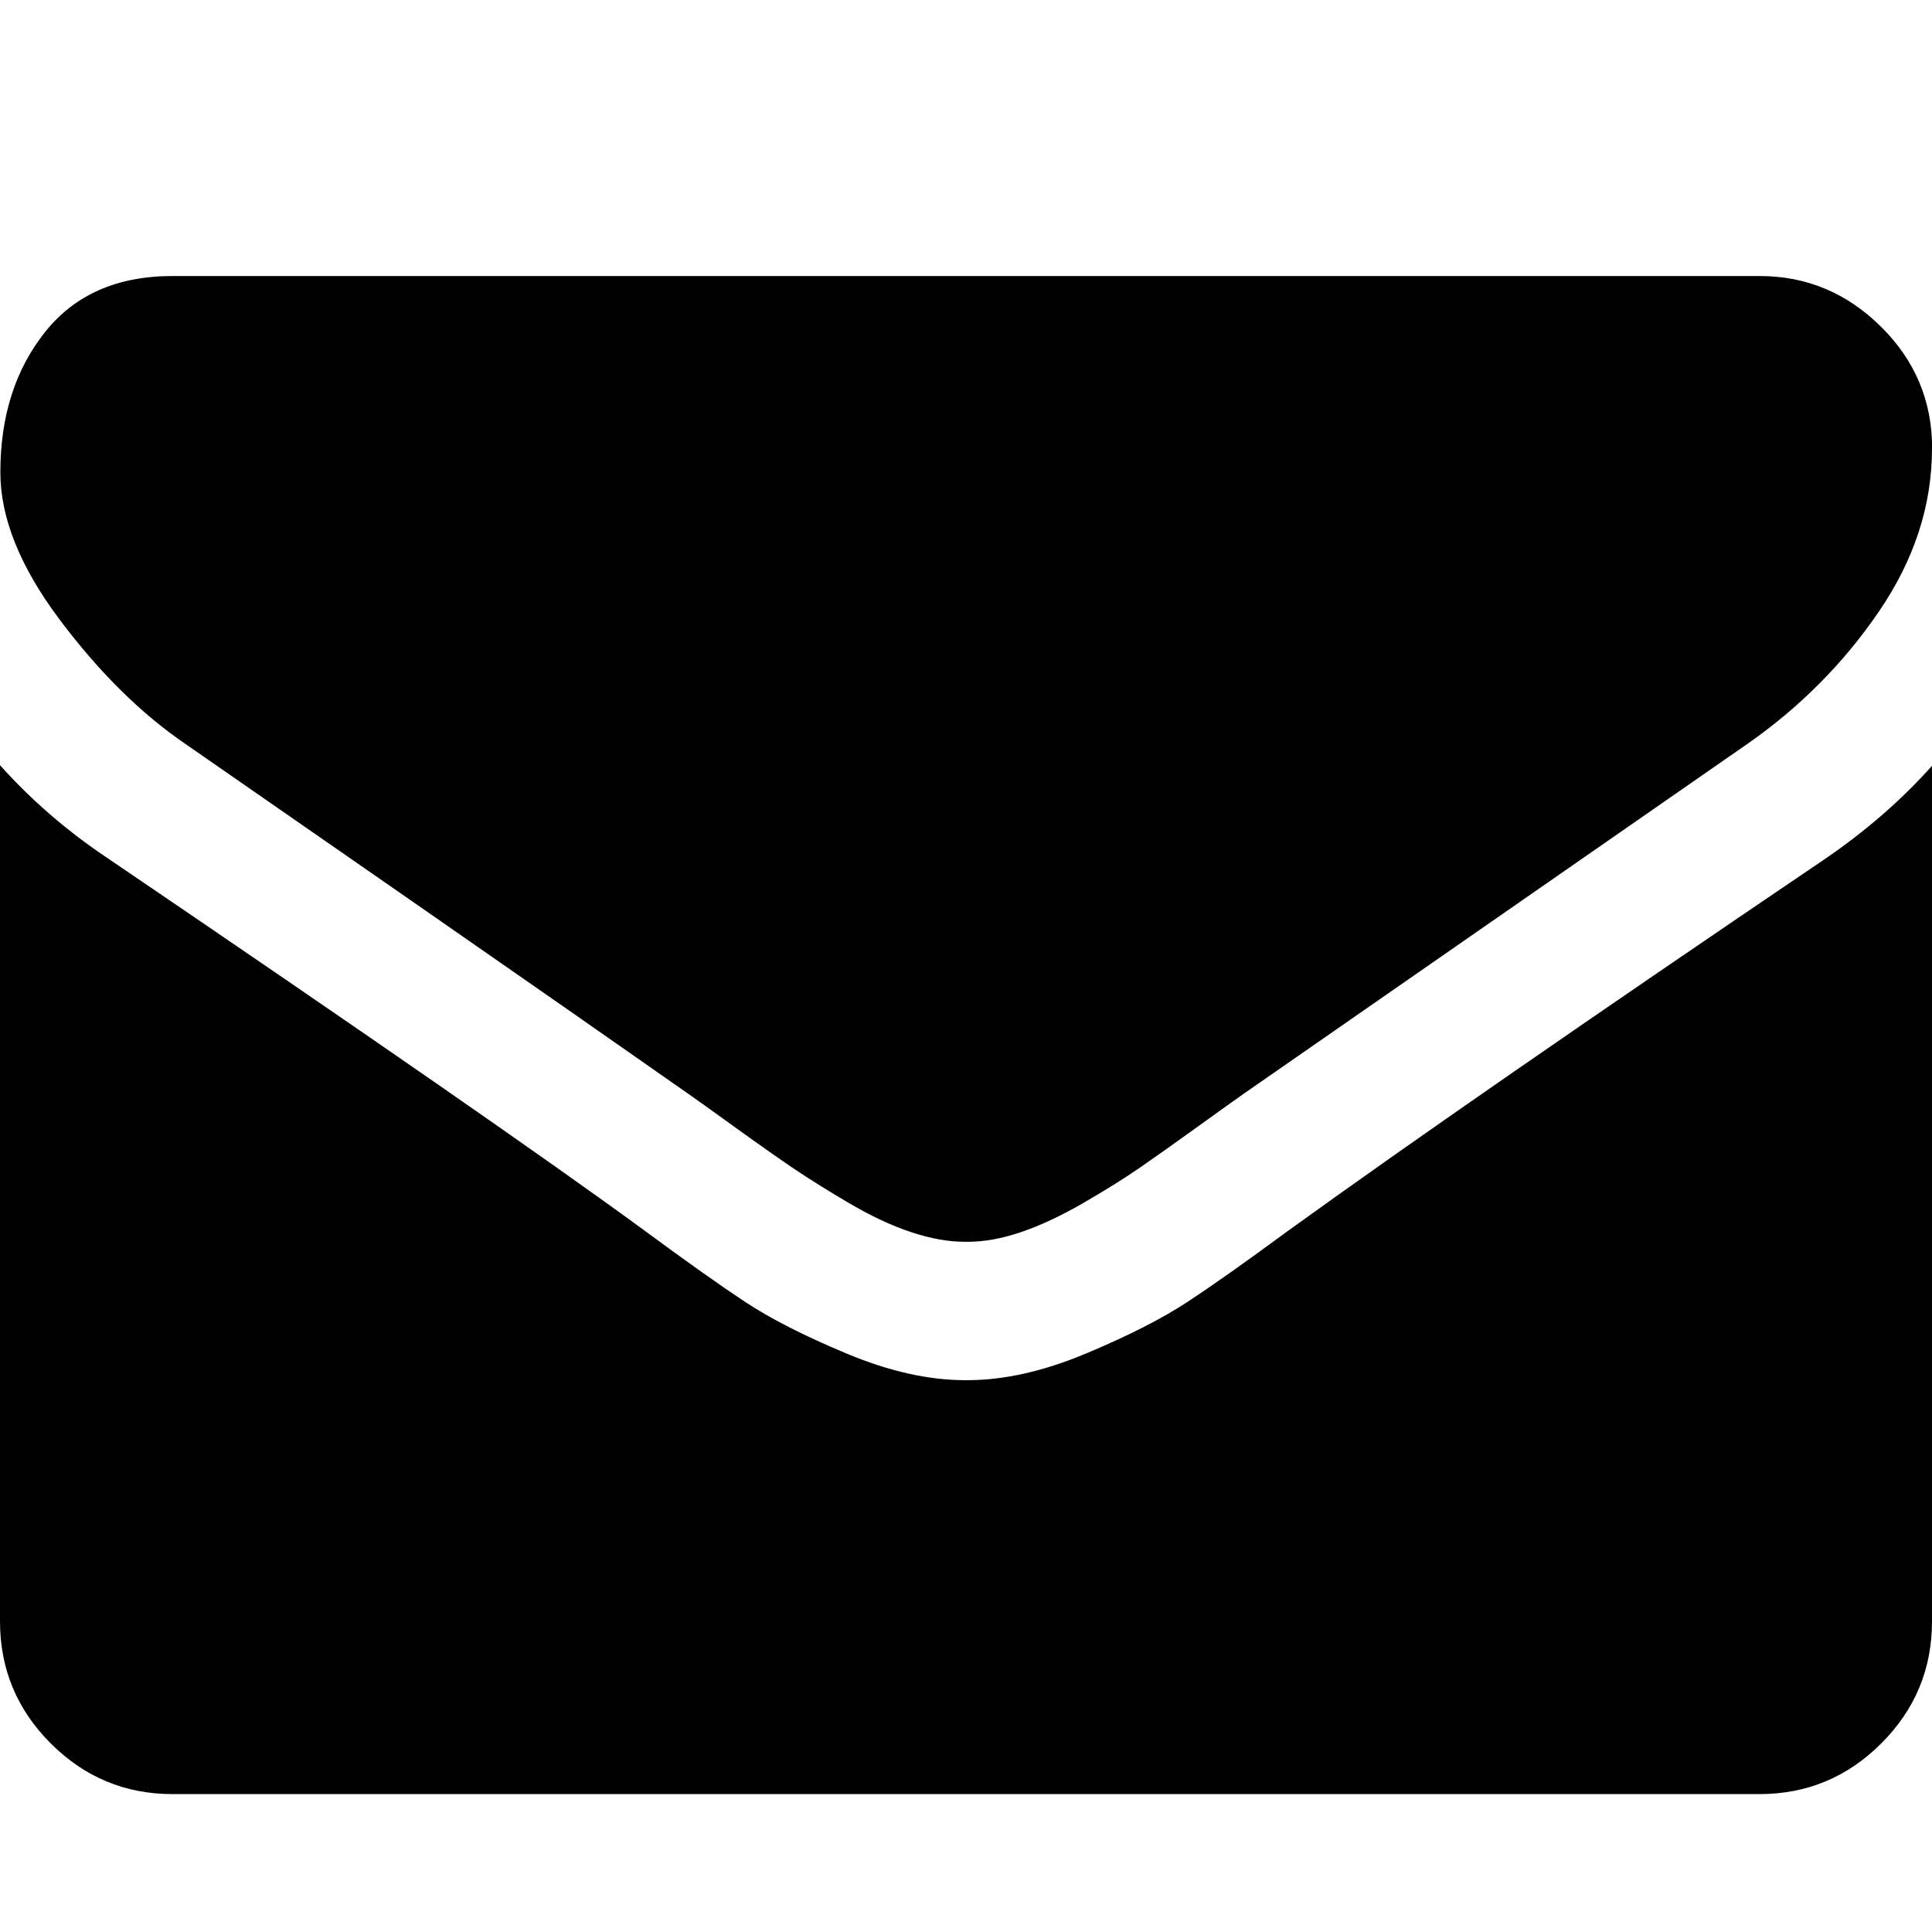
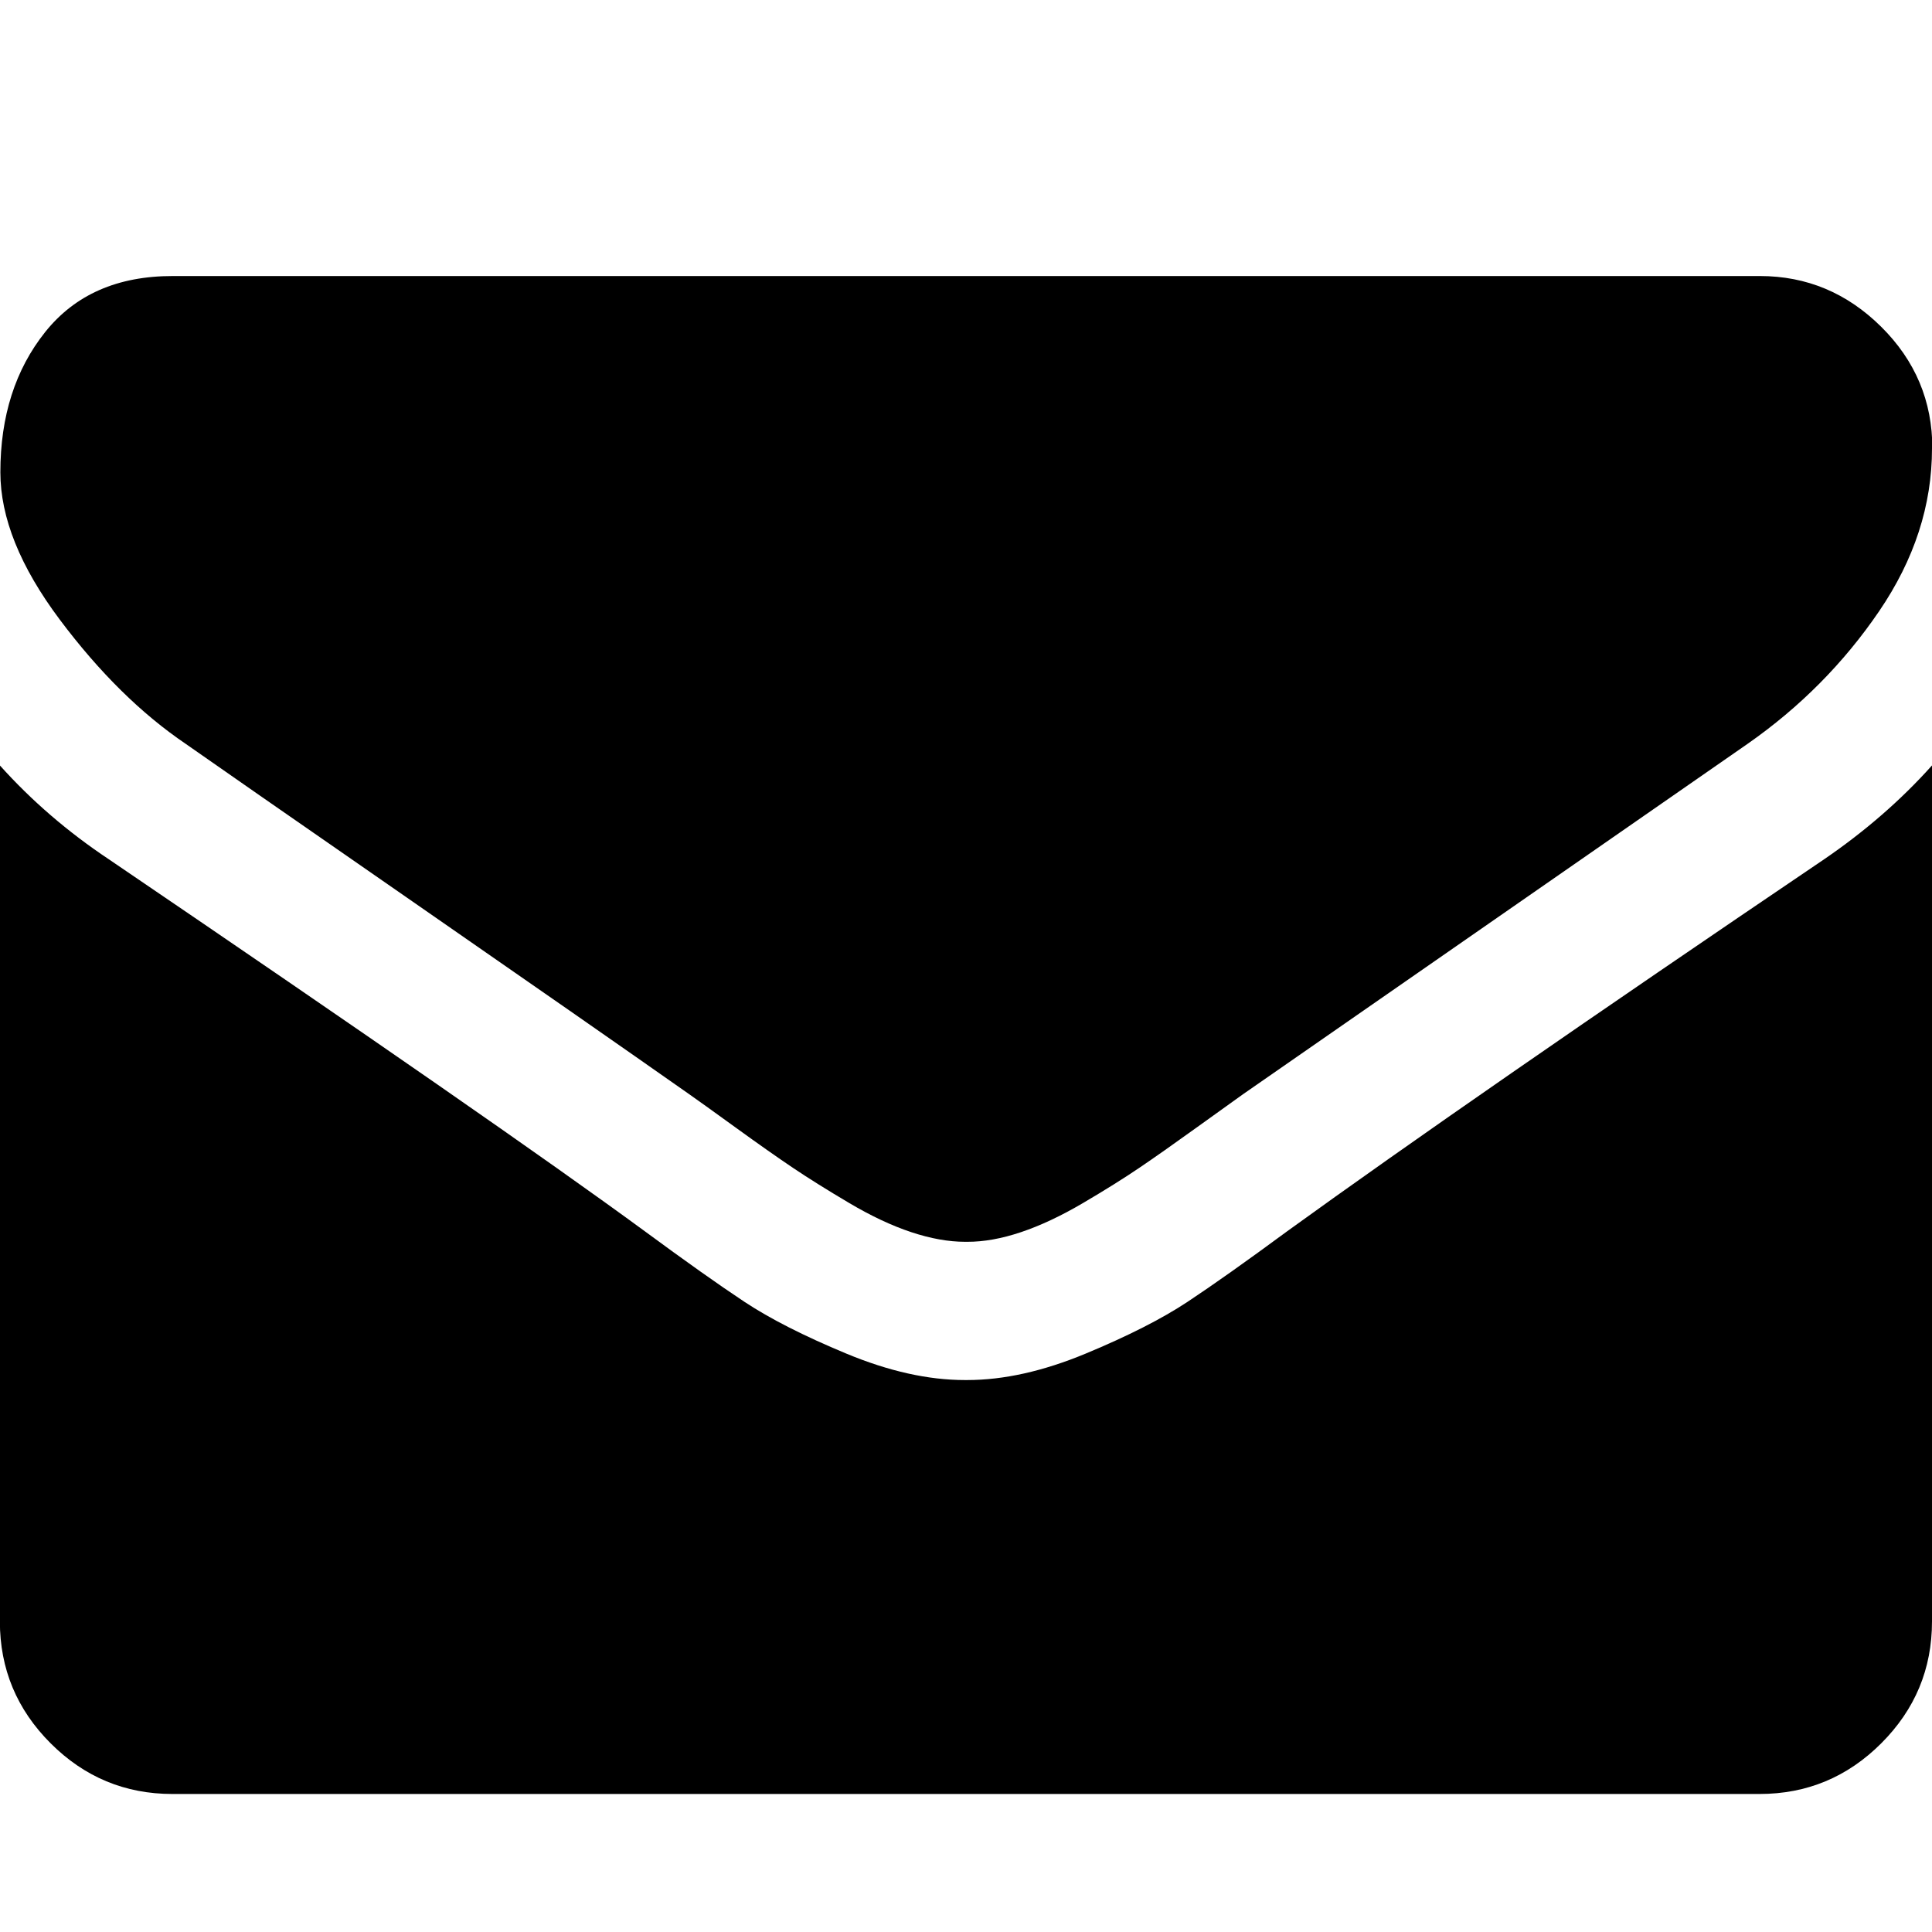
<svg xmlns="http://www.w3.org/2000/svg" width="16" height="16" viewBox="0 0 16 16">
-   <path d="M16 6.34v7.088q0 .59-.42 1.01t-1.01.42H1.43q-.59 0-1.01-.42T0 13.427v-7.09q.394.44.903.778 3.233 2.196 4.44 3.08.508.375.825.585t.844.43.98.22h.02q.454 0 .98-.22t.845-.43.826-.584q1.52-1.098 4.447-3.08.51-.348.893-.777zm0-2.626q0 .705-.438 1.348t-1.09 1.098l-4.178 2.902q-.09.063-.38.272t-.48.34-.465.29-.514.24-.446.08h-.018q-.205 0-.446-.08t-.513-.24-.464-.29-.483-.34-.38-.272q-.812-.57-2.338-1.63t-1.83-1.27Q.984 5.785.493 5.13t-.49-1.22q0-.695.37-1.16t1.058-.464h13.143q.58 0 1.004.42t.423 1.01z" />
+   <path d="M16 6.339v7.089q0 .589-.42 1.009t-1.009.42H1.428q-.589 0-1.009-.42t-.42-1.009V6.339q.393.438.902.777 3.232 2.196 4.438 3.08.509.375.826.585t.844.429.982.219h.018q.455 0 .982-.219t.844-.429.826-.585q1.518-1.098 4.446-3.08.509-.348.893-.777zm0-2.625q0 .705-.438 1.348T14.473 6.16l-4.179 2.902-.379.272q-.29.209-.482.339t-.464.29-.513.241-.446.08h-.018q-.205 0-.446-.08t-.513-.241-.464-.29-.482-.339-.379-.272q-.813-.571-2.339-1.629t-1.83-1.272Q.985 5.786.494 5.13T.003 3.911q0-.696.371-1.161t1.058-.464h13.143q.58 0 1.004.42t.424 1.009z" />
</svg>
